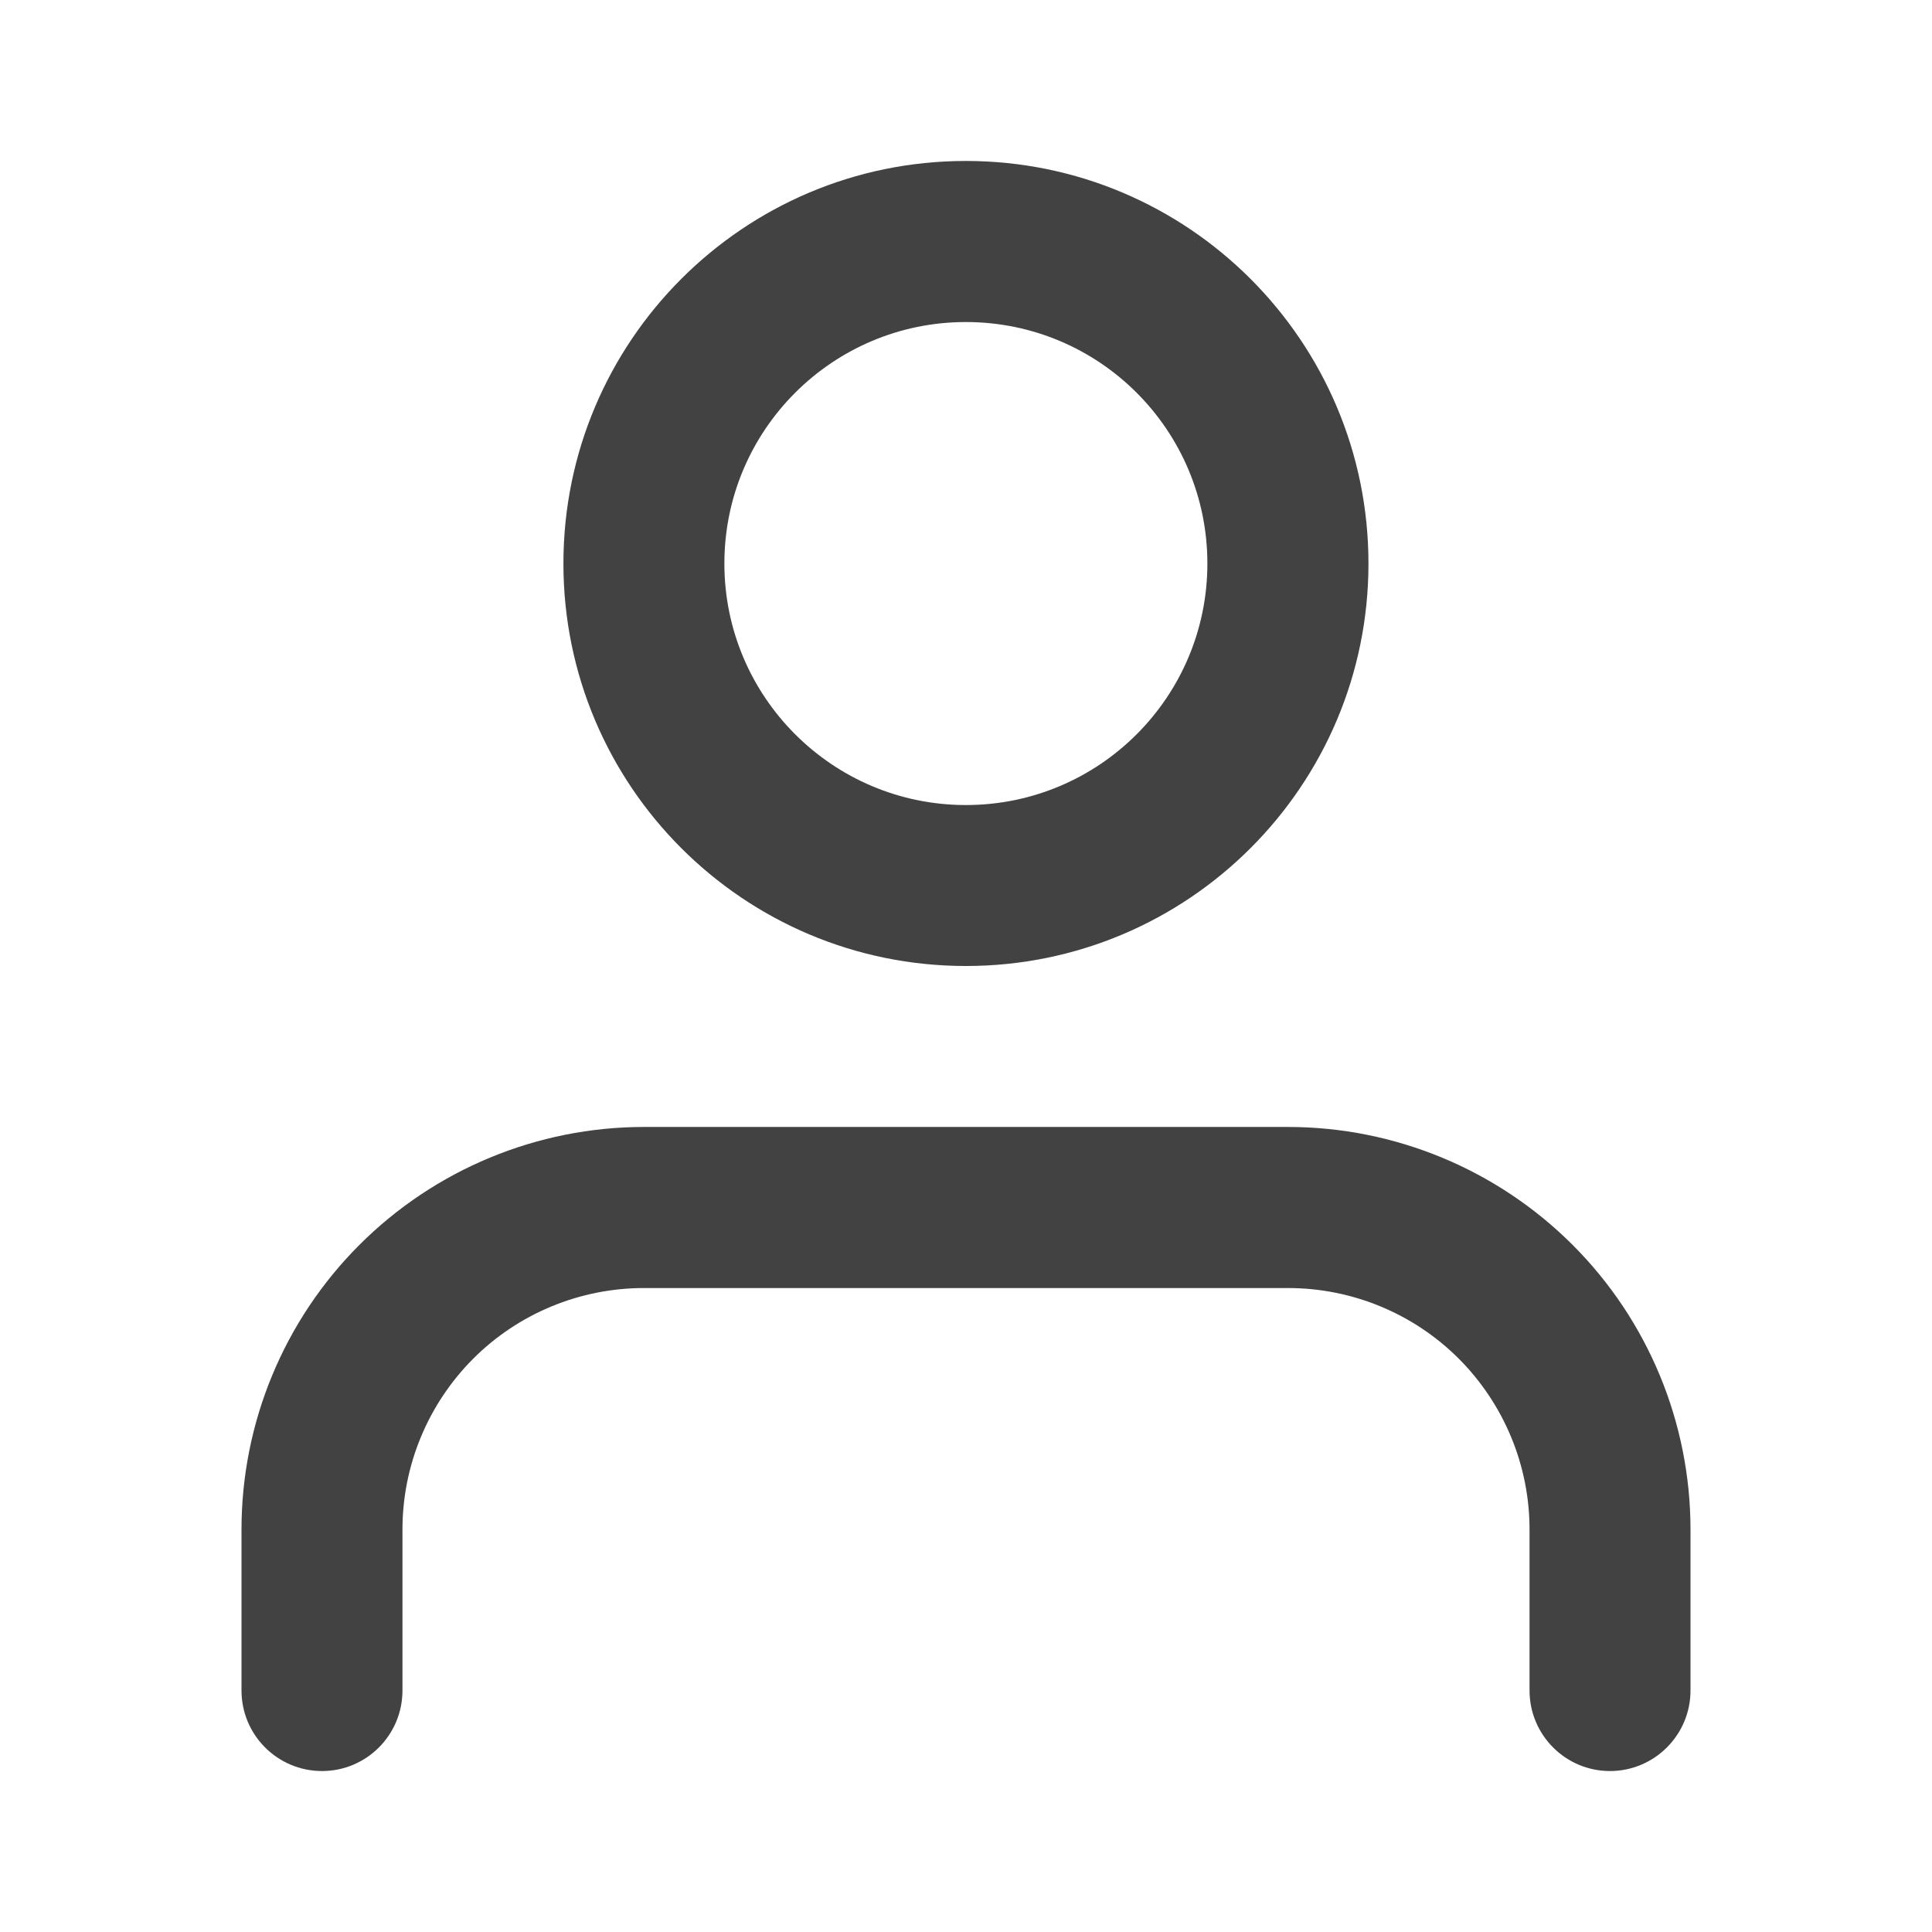
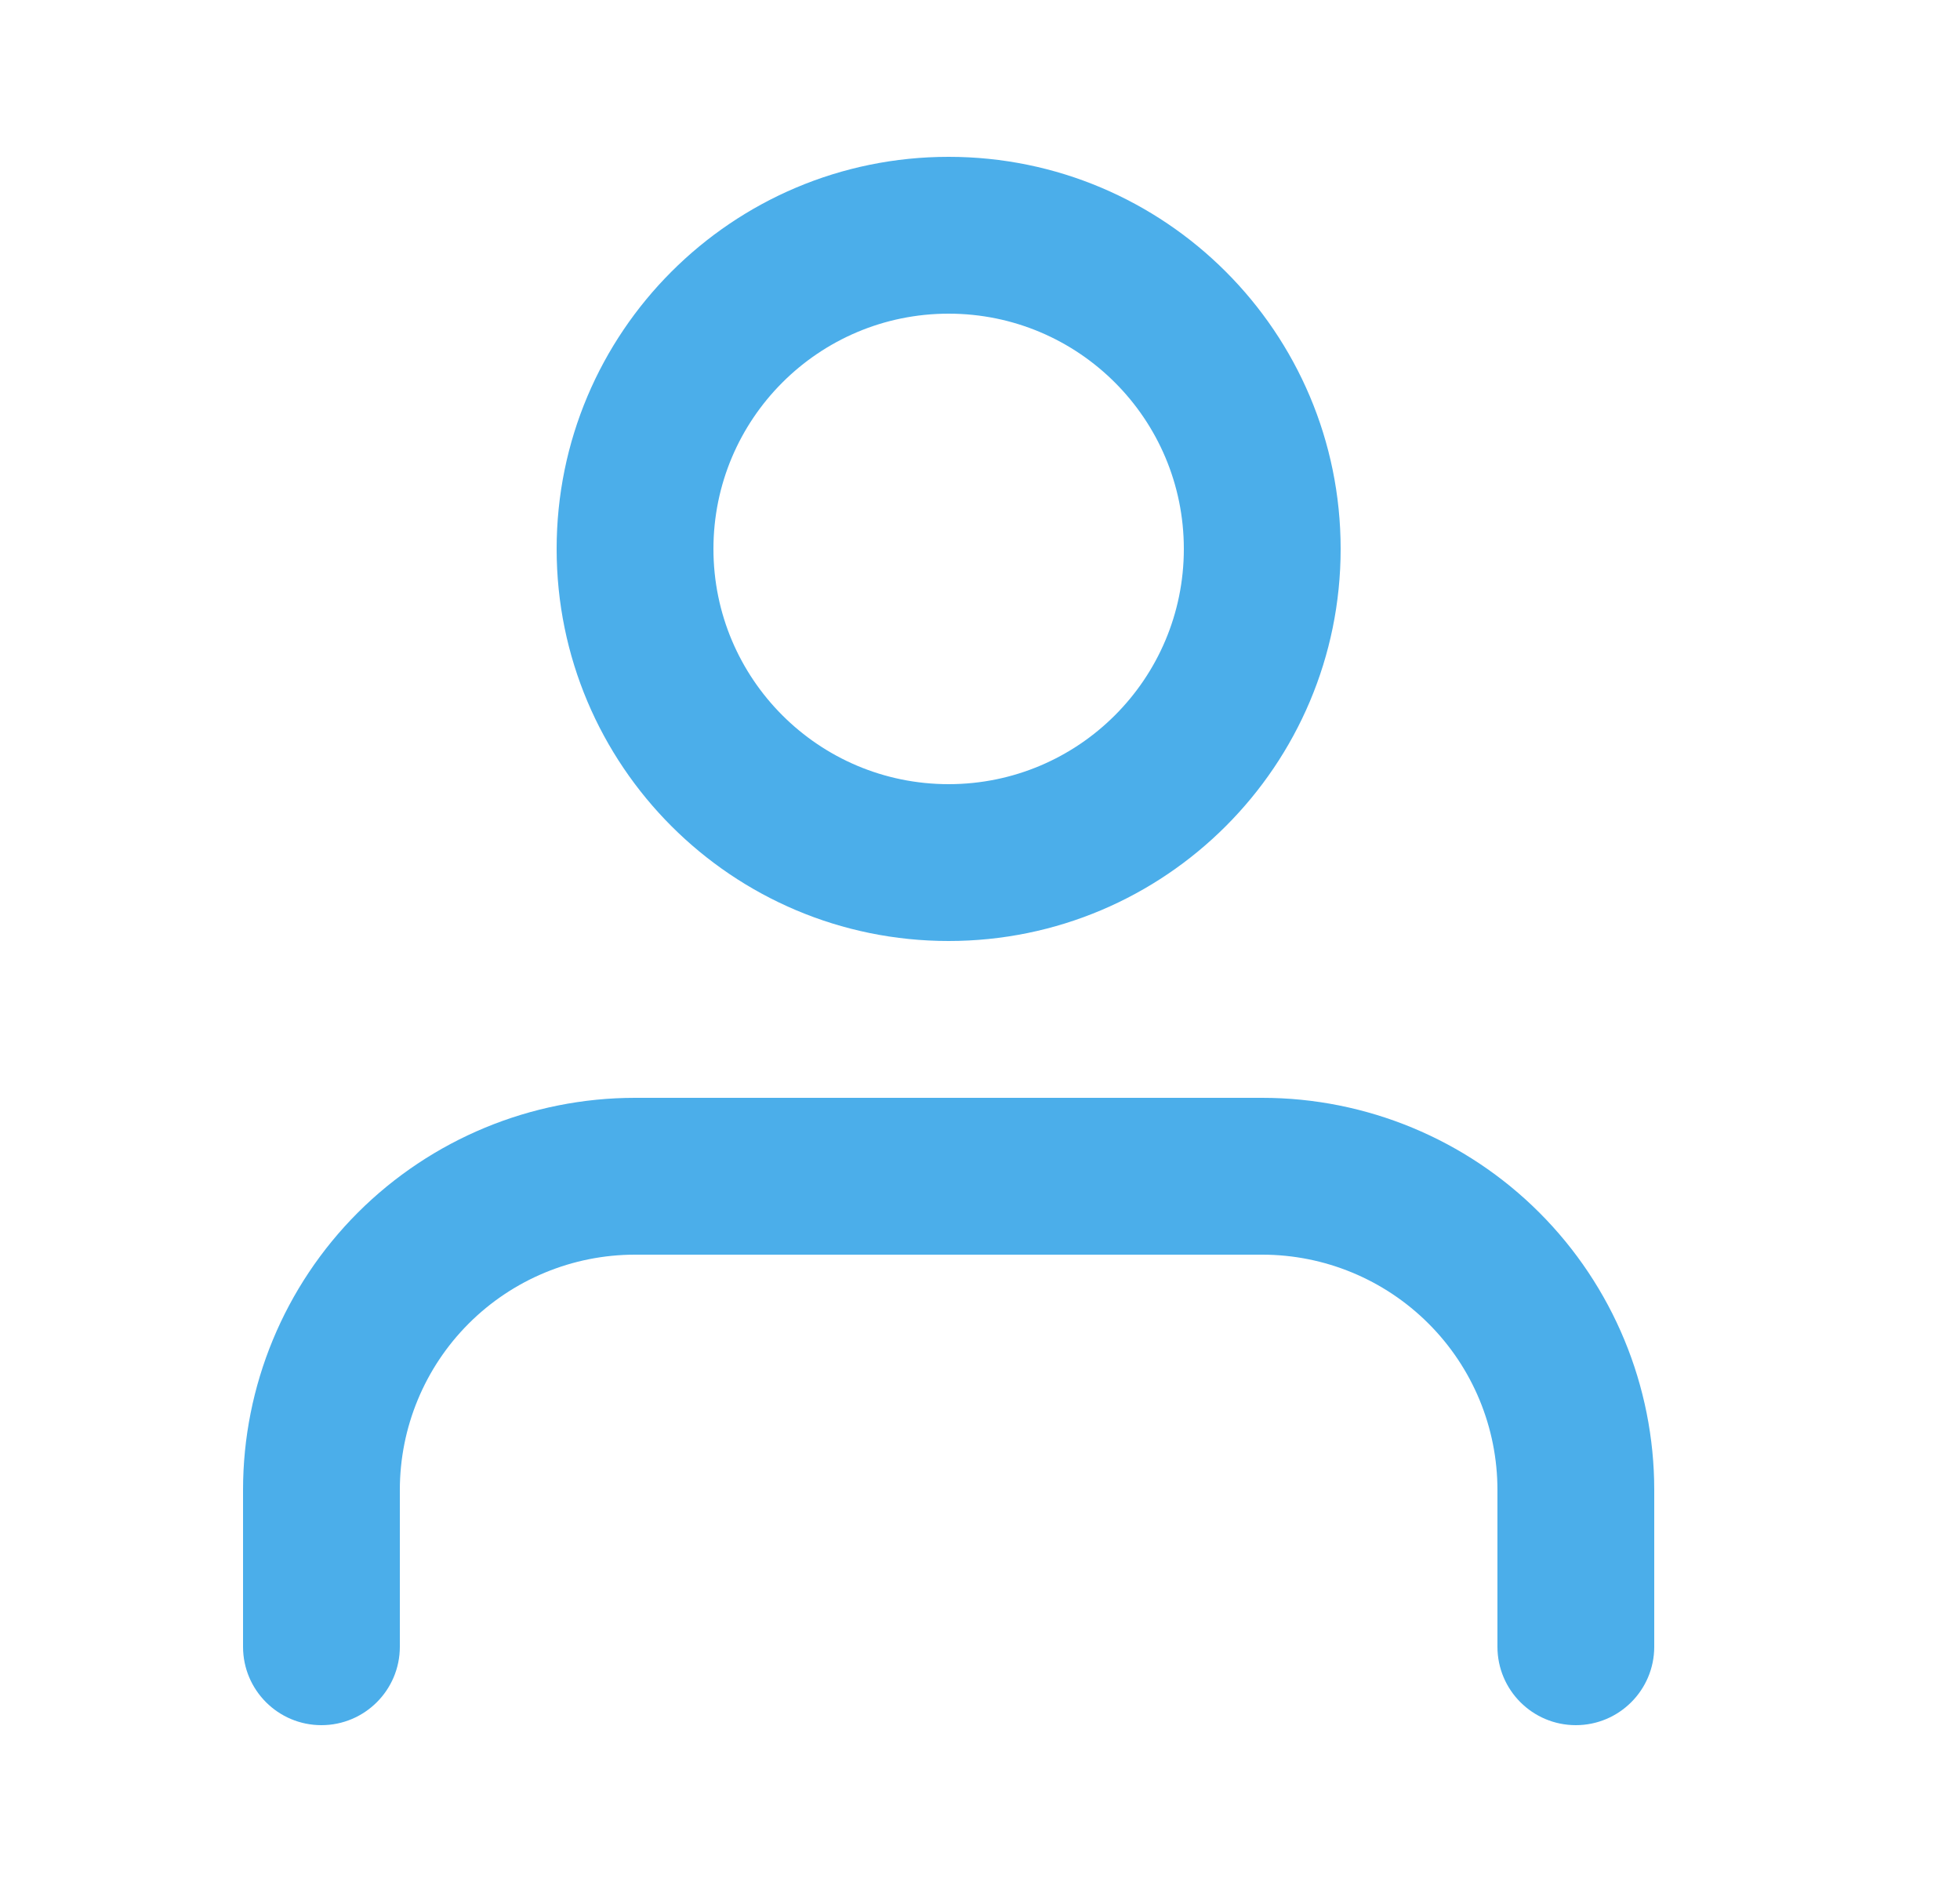
- <svg xmlns="http://www.w3.org/2000/svg" width="16" height="16" viewBox="0 0 16 16" fill="none">
-   <path fill-rule="evenodd" clip-rule="evenodd" d="M2.976 10.31C3.601 9.685 4.449 9.333 5.333 9.333H10.667C11.551 9.333 12.399 9.685 13.024 10.31C13.649 10.935 14 11.783 14 12.667V14C14 14.368 13.701 14.667 13.333 14.667C12.965 14.667 12.667 14.368 12.667 14V12.667C12.667 12.136 12.456 11.628 12.081 11.252C11.706 10.877 11.197 10.667 10.667 10.667H5.333C4.803 10.667 4.294 10.877 3.919 11.252C3.544 11.628 3.333 12.136 3.333 12.667V14C3.333 14.368 3.035 14.667 2.667 14.667C2.298 14.667 2 14.368 2 14V12.667C2 11.783 2.351 10.935 2.976 10.31Z" fill="#424242" />
-   <path fill-rule="evenodd" clip-rule="evenodd" d="M7.999 2.667C6.895 2.667 5.999 3.562 5.999 4.667C5.999 5.771 6.895 6.667 7.999 6.667C9.104 6.667 9.999 5.771 9.999 4.667C9.999 3.562 9.104 2.667 7.999 2.667ZM4.666 4.667C4.666 2.826 6.158 1.333 7.999 1.333C9.84 1.333 11.333 2.826 11.333 4.667C11.333 6.508 9.84 8 7.999 8C6.158 8 4.666 6.508 4.666 4.667Z" fill="#424242" />
+ <svg xmlns="http://www.w3.org/2000/svg" width="25" height="24" viewBox="0 0 25 24" fill="none">
+   <path fill-rule="evenodd" clip-rule="evenodd" d="M4.564 15.464C5.502 14.527 6.774 14 8.1 14H16.1C17.426 14 18.698 14.527 19.635 15.464C20.573 16.402 21.1 17.674 21.1 19V21C21.1 21.552 20.652 22 20.1 22C19.547 22 19.1 21.552 19.1 21V19C19.1 18.204 18.784 17.441 18.221 16.879C17.658 16.316 16.895 16 16.1 16H8.1C7.304 16 6.541 16.316 5.978 16.879C5.416 17.441 5.1 18.204 5.1 19V21C5.1 21.552 4.652 22 4.1 22C3.547 22 3.1 21.552 3.1 21V19C3.1 17.674 3.626 16.402 4.564 15.464Z" fill="#4BAEEA" />
+   <path fill-rule="evenodd" clip-rule="evenodd" d="M12.1 4C10.443 4 9.1 5.343 9.1 7C9.1 8.657 10.443 10 12.1 10C13.757 10 15.1 8.657 15.1 7C15.1 5.343 13.757 4 12.1 4ZM7.1 7C7.1 4.239 9.338 2 12.1 2C14.861 2 17.1 4.239 17.1 7C17.1 9.761 14.861 12 12.1 12C9.338 12 7.1 9.761 7.1 7Z" fill="#4BAEEA" />
</svg>
